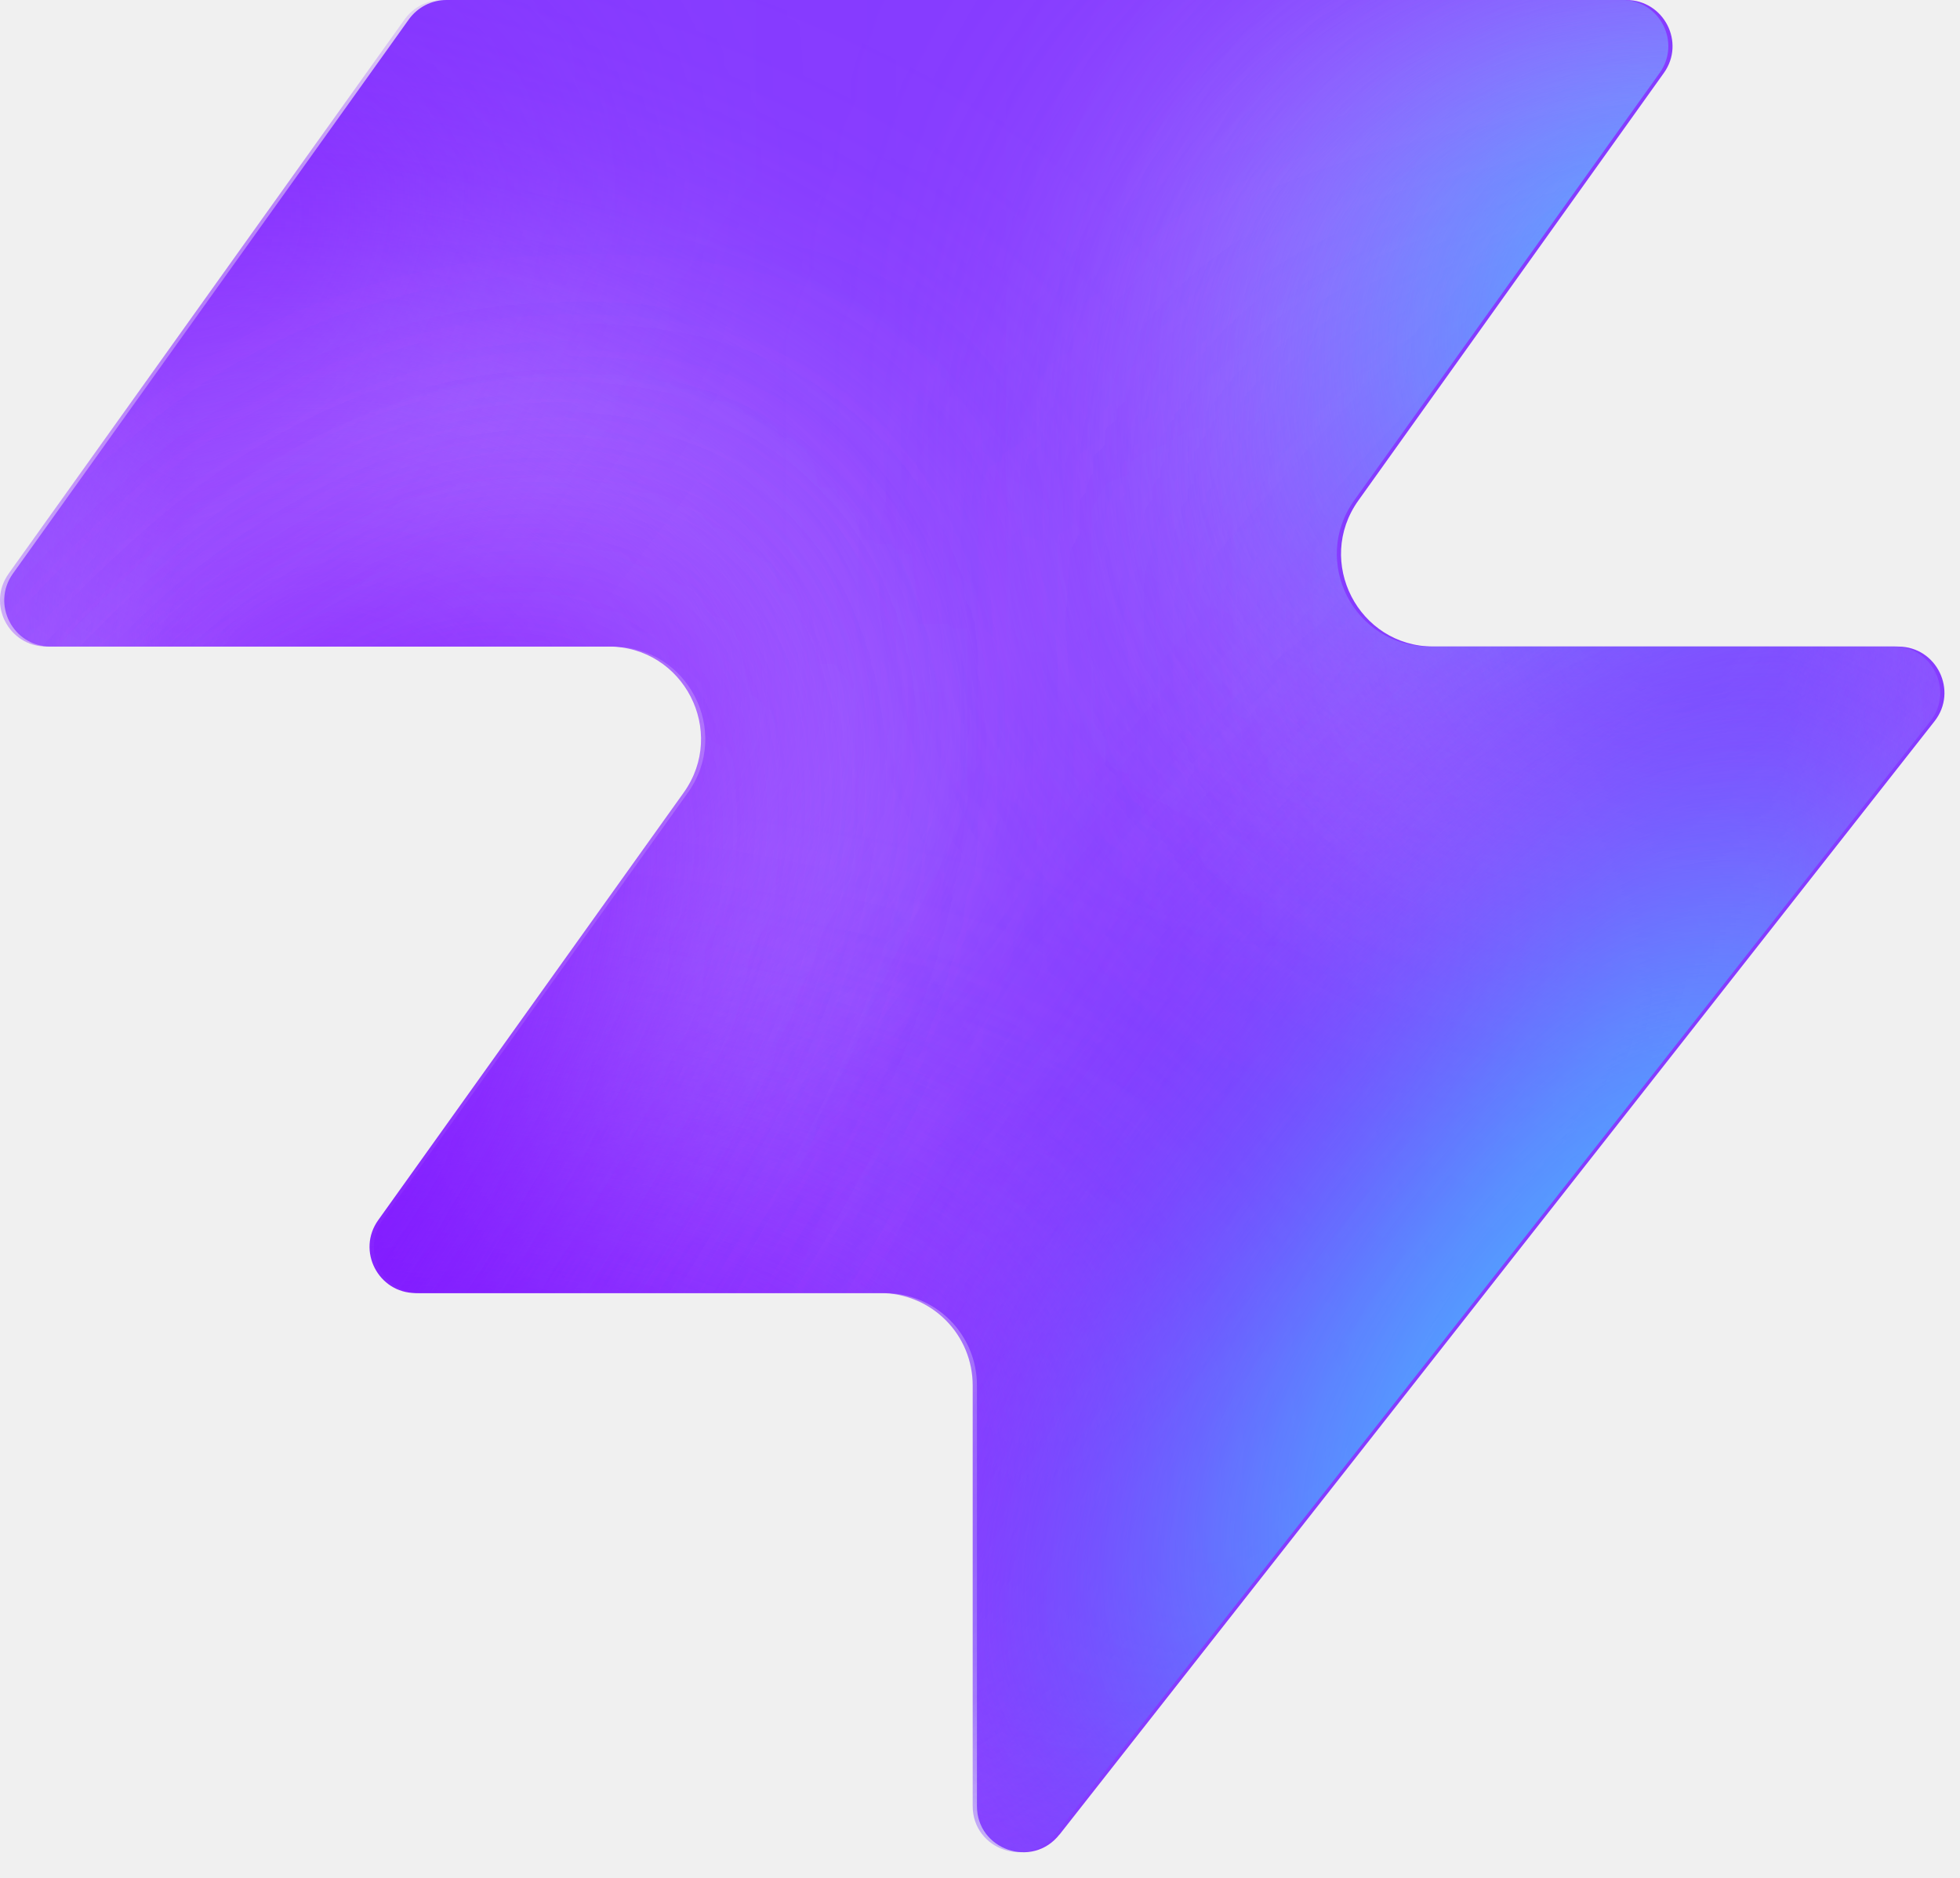
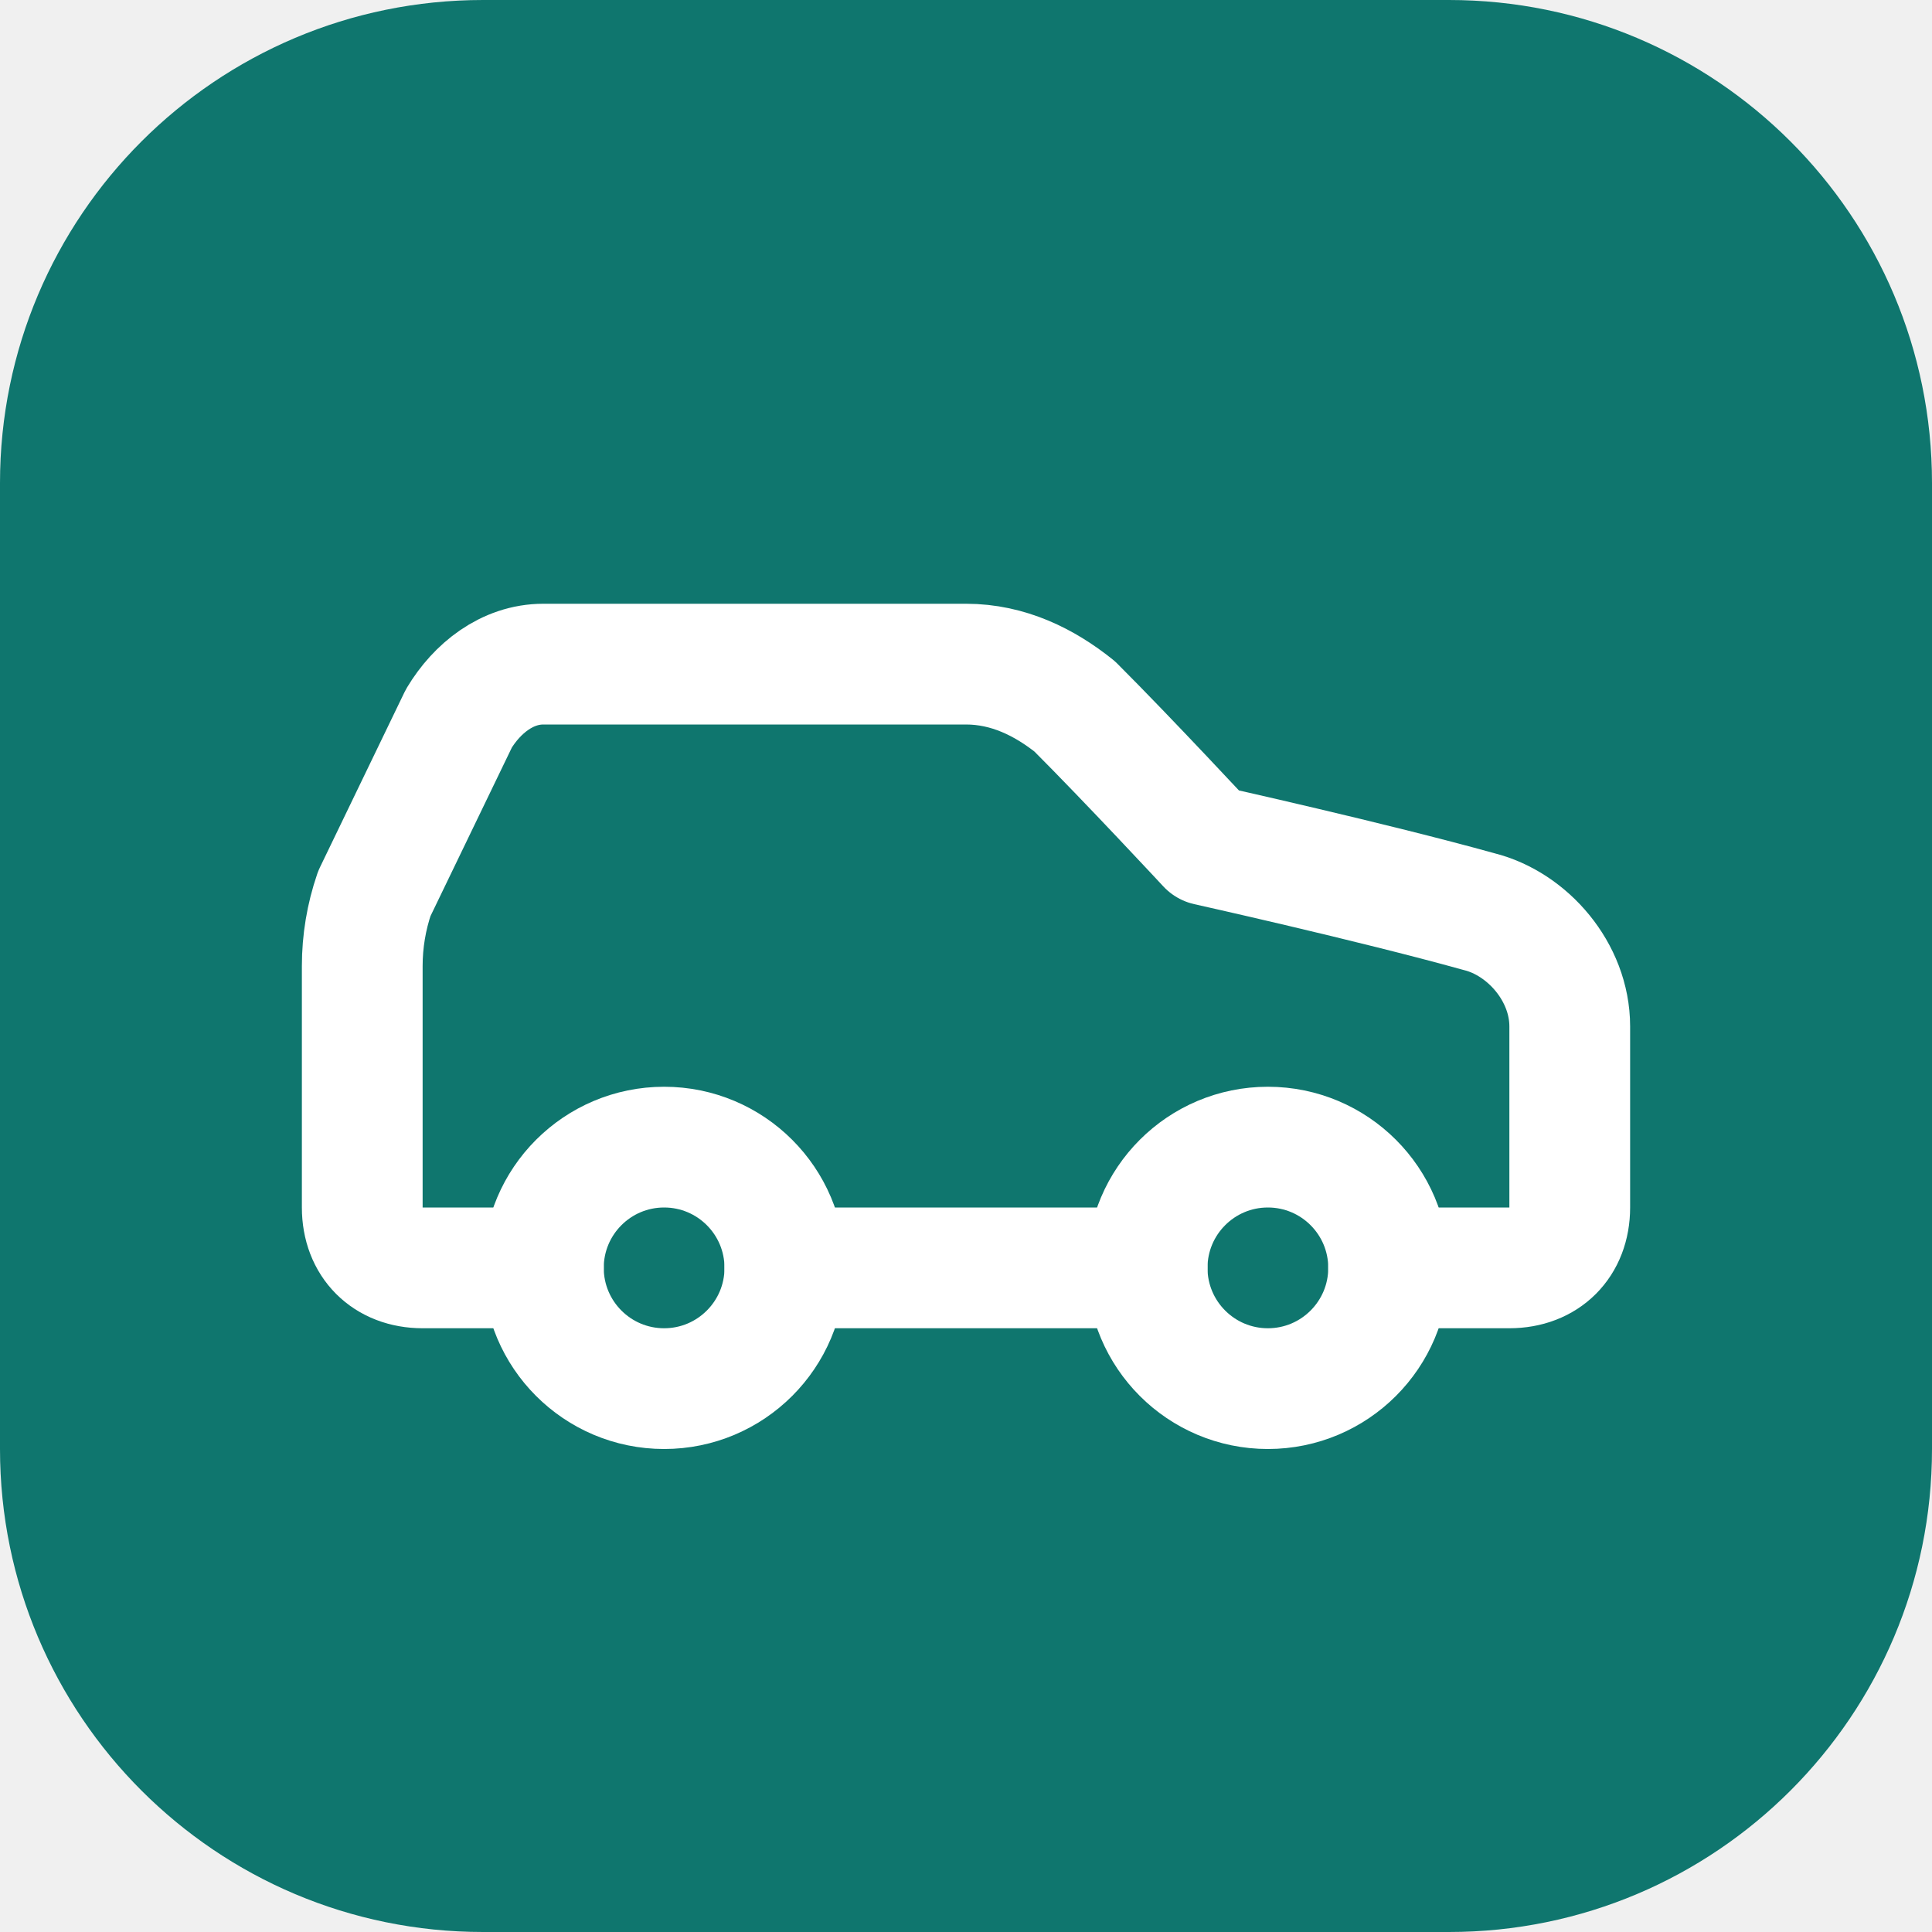
- <svg xmlns="http://www.w3.org/2000/svg" width="48" height="46" fill="none" viewBox="0 0 48 46">
-   <path fill="#863bff" d="M25.946 44.938c-.664.845-2.021.375-2.021-.698V33.937a2.26 2.26 0 0 0-2.262-2.262H10.287c-.92 0-1.456-1.04-.92-1.788l7.48-10.471c1.07-1.497 0-3.578-1.842-3.578H1.237c-.92 0-1.456-1.04-.92-1.788L10.013.474c.214-.297.556-.474.92-.474h28.894c.92 0 1.456 1.04.92 1.788l-7.48 10.471c-1.07 1.498 0 3.579 1.842 3.579h11.377c.943 0 1.473 1.088.89 1.83L25.947 44.94z" style="fill:#863bff;fill:color(display-p3 .525 .23 1);fill-opacity:1" />
-   <mask id="a" width="48" height="46" x="0" y="0" maskUnits="userSpaceOnUse" style="mask-type:alpha">
-     <path fill="#000" d="M25.842 44.938c-.664.844-2.021.375-2.021-.698V33.937a2.26 2.26 0 0 0-2.262-2.262H10.183c-.92 0-1.456-1.04-.92-1.788l7.48-10.471c1.07-1.498 0-3.579-1.842-3.579H1.133c-.92 0-1.456-1.04-.92-1.787L9.91.473c.214-.297.556-.474.92-.474h28.894c.92 0 1.456 1.04.92 1.788l-7.48 10.471c-1.07 1.498 0 3.578 1.842 3.578h11.377c.943 0 1.473 1.088.89 1.832L25.843 44.94z" style="fill:#000;fill-opacity:1" />
-   </mask>
-   <g mask="url(#a)">
-     <g filter="url(#b)">
-       <ellipse cx="5.508" cy="14.704" fill="#ede6ff" rx="5.508" ry="14.704" style="fill:#ede6ff;fill:color(display-p3 .927 .903 1);fill-opacity:1" transform="matrix(.00324 1 1 -.00324 -4.47 31.516)" />
-     </g>
-     <g filter="url(#c)">
-       <ellipse cx="10.399" cy="29.851" fill="#ede6ff" rx="10.399" ry="29.851" style="fill:#ede6ff;fill:color(display-p3 .927 .903 1);fill-opacity:1" transform="matrix(.00324 1 1 -.00324 -39.328 7.883)" />
-     </g>
-     <g filter="url(#d)">
-       <ellipse cx="5.508" cy="30.487" fill="#7e14ff" rx="5.508" ry="30.487" style="fill:#7e14ff;fill:color(display-p3 .492 .077 1);fill-opacity:1" transform="rotate(89.814 -25.913 -14.639)scale(1 -1)" />
-     </g>
-     <g filter="url(#e)">
-       <ellipse cx="5.508" cy="30.599" fill="#7e14ff" rx="5.508" ry="30.599" style="fill:#7e14ff;fill:color(display-p3 .492 .077 1);fill-opacity:1" transform="rotate(89.814 -32.644 -3.334)scale(1 -1)" />
-     </g>
-     <g filter="url(#f)">
-       <ellipse cx="5.508" cy="30.599" fill="#7e14ff" rx="5.508" ry="30.599" style="fill:#7e14ff;fill:color(display-p3 .492 .077 1);fill-opacity:1" transform="matrix(.00324 1 1 -.00324 -34.34 30.47)" />
-     </g>
-     <g filter="url(#g)">
-       <ellipse cx="14.072" cy="22.078" fill="#ede6ff" rx="14.072" ry="22.078" style="fill:#ede6ff;fill:color(display-p3 .927 .903 1);fill-opacity:1" transform="rotate(93.35 24.506 48.493)scale(-1 1)" />
-     </g>
-     <g filter="url(#h)">
-       <ellipse cx="3.47" cy="21.501" fill="#7e14ff" rx="3.47" ry="21.501" style="fill:#7e14ff;fill:color(display-p3 .492 .077 1);fill-opacity:1" transform="rotate(89.009 28.708 47.59)scale(-1 1)" />
-     </g>
-     <g filter="url(#i)">
-       <ellipse cx="3.47" cy="21.501" fill="#7e14ff" rx="3.47" ry="21.501" style="fill:#7e14ff;fill:color(display-p3 .492 .077 1);fill-opacity:1" transform="rotate(89.009 28.708 47.59)scale(-1 1)" />
-     </g>
-     <g filter="url(#j)">
-       <ellipse cx=".387" cy="8.972" fill="#7e14ff" rx="4.407" ry="29.108" style="fill:#7e14ff;fill:color(display-p3 .492 .077 1);fill-opacity:1" transform="rotate(39.51 .387 8.972)" />
-     </g>
-     <g filter="url(#k)">
-       <ellipse cx="47.523" cy="-6.092" fill="#7e14ff" rx="4.407" ry="29.108" style="fill:#7e14ff;fill:color(display-p3 .492 .077 1);fill-opacity:1" transform="rotate(37.892 47.523 -6.092)" />
-     </g>
-     <g filter="url(#l)">
-       <ellipse cx="41.412" cy="6.333" fill="#47bfff" rx="5.971" ry="9.665" style="fill:#47bfff;fill:color(display-p3 .28 .748 1);fill-opacity:1" transform="rotate(37.892 41.412 6.333)" />
-     </g>
-     <g filter="url(#m)">
-       <ellipse cx="-1.879" cy="38.332" fill="#7e14ff" rx="4.407" ry="29.108" style="fill:#7e14ff;fill:color(display-p3 .492 .077 1);fill-opacity:1" transform="rotate(37.892 -1.88 38.332)" />
-     </g>
-     <g filter="url(#n)">
-       <ellipse cx="-1.879" cy="38.332" fill="#7e14ff" rx="4.407" ry="29.108" style="fill:#7e14ff;fill:color(display-p3 .492 .077 1);fill-opacity:1" transform="rotate(37.892 -1.88 38.332)" />
-     </g>
-     <g filter="url(#o)">
-       <ellipse cx="35.651" cy="29.907" fill="#7e14ff" rx="4.407" ry="29.108" style="fill:#7e14ff;fill:color(display-p3 .492 .077 1);fill-opacity:1" transform="rotate(37.892 35.651 29.907)" />
-     </g>
-     <g filter="url(#p)">
-       <ellipse cx="38.418" cy="32.4" fill="#47bfff" rx="5.971" ry="15.297" style="fill:#47bfff;fill:color(display-p3 .28 .748 1);fill-opacity:1" transform="rotate(37.892 38.418 32.4)" />
-     </g>
+ <svg xmlns="http://www.w3.org/2000/svg" viewBox="0 0 32 32">
+   <rect width="32" height="32" rx="8" fill="#0f766e" />
+   <g transform="translate(4 4)" fill="none" stroke="#fff" stroke-width="2" stroke-linecap="round" stroke-linejoin="round">
+     <path d="M19 17h2c.6 0 1-.4 1-1v-3c0-.9-.7-1.7-1.5-1.9C18.7 10.6 16 10 16 10s-1.3-1.4-2.2-2.3c-.5-.4-1.1-.7-1.8-.7H5c-.6 0-1.1.4-1.4.9l-1.4 2.9A3.7 3.7 0 0 0 2 12v4c0 .6.4 1 1 1h2" />
+     <circle cx="7" cy="17" r="2" />
+     <path d="M9 17h6" />
+     <circle cx="17" cy="17" r="2" />
  </g>
-   <defs>
-     <filter id="b" width="60.045" height="41.654" x="-19.77" y="16.149" color-interpolation-filters="sRGB" filterUnits="userSpaceOnUse">
-       <feFlood flood-opacity="0" result="BackgroundImageFix" />
-       <feBlend in="SourceGraphic" in2="BackgroundImageFix" result="shape" />
-       <feGaussianBlur result="effect1_foregroundBlur_2002_17158" stdDeviation="7.659" />
-     </filter>
-     <filter id="c" width="90.34" height="51.437" x="-54.613" y="-7.533" color-interpolation-filters="sRGB" filterUnits="userSpaceOnUse">
-       <feFlood flood-opacity="0" result="BackgroundImageFix" />
-       <feBlend in="SourceGraphic" in2="BackgroundImageFix" result="shape" />
-       <feGaussianBlur result="effect1_foregroundBlur_2002_17158" stdDeviation="7.659" />
-     </filter>
-     <filter id="d" width="79.355" height="29.4" x="-49.64" y="2.03" color-interpolation-filters="sRGB" filterUnits="userSpaceOnUse">
-       <feFlood flood-opacity="0" result="BackgroundImageFix" />
-       <feBlend in="SourceGraphic" in2="BackgroundImageFix" result="shape" />
-       <feGaussianBlur result="effect1_foregroundBlur_2002_17158" stdDeviation="4.596" />
-     </filter>
-     <filter id="e" width="79.579" height="29.4" x="-45.045" y="20.029" color-interpolation-filters="sRGB" filterUnits="userSpaceOnUse">
-       <feFlood flood-opacity="0" result="BackgroundImageFix" />
-       <feBlend in="SourceGraphic" in2="BackgroundImageFix" result="shape" />
-       <feGaussianBlur result="effect1_foregroundBlur_2002_17158" stdDeviation="4.596" />
-     </filter>
-     <filter id="f" width="79.579" height="29.4" x="-43.513" y="21.178" color-interpolation-filters="sRGB" filterUnits="userSpaceOnUse">
-       <feFlood flood-opacity="0" result="BackgroundImageFix" />
-       <feBlend in="SourceGraphic" in2="BackgroundImageFix" result="shape" />
-       <feGaussianBlur result="effect1_foregroundBlur_2002_17158" stdDeviation="4.596" />
-     </filter>
-     <filter id="g" width="74.749" height="58.852" x="15.756" y="-17.901" color-interpolation-filters="sRGB" filterUnits="userSpaceOnUse">
-       <feFlood flood-opacity="0" result="BackgroundImageFix" />
-       <feBlend in="SourceGraphic" in2="BackgroundImageFix" result="shape" />
-       <feGaussianBlur result="effect1_foregroundBlur_2002_17158" stdDeviation="7.659" />
-     </filter>
-     <filter id="h" width="61.377" height="25.362" x="23.548" y="2.284" color-interpolation-filters="sRGB" filterUnits="userSpaceOnUse">
-       <feFlood flood-opacity="0" result="BackgroundImageFix" />
-       <feBlend in="SourceGraphic" in2="BackgroundImageFix" result="shape" />
-       <feGaussianBlur result="effect1_foregroundBlur_2002_17158" stdDeviation="4.596" />
-     </filter>
-     <filter id="i" width="61.377" height="25.362" x="23.548" y="2.284" color-interpolation-filters="sRGB" filterUnits="userSpaceOnUse">
-       <feFlood flood-opacity="0" result="BackgroundImageFix" />
-       <feBlend in="SourceGraphic" in2="BackgroundImageFix" result="shape" />
-       <feGaussianBlur result="effect1_foregroundBlur_2002_17158" stdDeviation="4.596" />
-     </filter>
-     <filter id="j" width="56.045" height="63.649" x="-27.636" y="-22.853" color-interpolation-filters="sRGB" filterUnits="userSpaceOnUse">
-       <feFlood flood-opacity="0" result="BackgroundImageFix" />
-       <feBlend in="SourceGraphic" in2="BackgroundImageFix" result="shape" />
-       <feGaussianBlur result="effect1_foregroundBlur_2002_17158" stdDeviation="4.596" />
-     </filter>
-     <filter id="k" width="54.814" height="64.646" x="20.116" y="-38.415" color-interpolation-filters="sRGB" filterUnits="userSpaceOnUse">
-       <feFlood flood-opacity="0" result="BackgroundImageFix" />
-       <feBlend in="SourceGraphic" in2="BackgroundImageFix" result="shape" />
-       <feGaussianBlur result="effect1_foregroundBlur_2002_17158" stdDeviation="4.596" />
-     </filter>
-     <filter id="l" width="33.541" height="35.313" x="24.641" y="-11.323" color-interpolation-filters="sRGB" filterUnits="userSpaceOnUse">
-       <feFlood flood-opacity="0" result="BackgroundImageFix" />
-       <feBlend in="SourceGraphic" in2="BackgroundImageFix" result="shape" />
-       <feGaussianBlur result="effect1_foregroundBlur_2002_17158" stdDeviation="4.596" />
-     </filter>
-     <filter id="m" width="54.814" height="64.646" x="-29.286" y="6.009" color-interpolation-filters="sRGB" filterUnits="userSpaceOnUse">
-       <feFlood flood-opacity="0" result="BackgroundImageFix" />
-       <feBlend in="SourceGraphic" in2="BackgroundImageFix" result="shape" />
-       <feGaussianBlur result="effect1_foregroundBlur_2002_17158" stdDeviation="4.596" />
-     </filter>
-     <filter id="n" width="54.814" height="64.646" x="-29.286" y="6.009" color-interpolation-filters="sRGB" filterUnits="userSpaceOnUse">
-       <feFlood flood-opacity="0" result="BackgroundImageFix" />
-       <feBlend in="SourceGraphic" in2="BackgroundImageFix" result="shape" />
-       <feGaussianBlur result="effect1_foregroundBlur_2002_17158" stdDeviation="4.596" />
-     </filter>
-     <filter id="o" width="54.814" height="64.646" x="8.244" y="-2.416" color-interpolation-filters="sRGB" filterUnits="userSpaceOnUse">
-       <feFlood flood-opacity="0" result="BackgroundImageFix" />
-       <feBlend in="SourceGraphic" in2="BackgroundImageFix" result="shape" />
-       <feGaussianBlur result="effect1_foregroundBlur_2002_17158" stdDeviation="4.596" />
-     </filter>
-     <filter id="p" width="39.409" height="43.623" x="18.713" y="10.588" color-interpolation-filters="sRGB" filterUnits="userSpaceOnUse">
-       <feFlood flood-opacity="0" result="BackgroundImageFix" />
-       <feBlend in="SourceGraphic" in2="BackgroundImageFix" result="shape" />
-       <feGaussianBlur result="effect1_foregroundBlur_2002_17158" stdDeviation="4.596" />
-     </filter>
-   </defs>
</svg>
